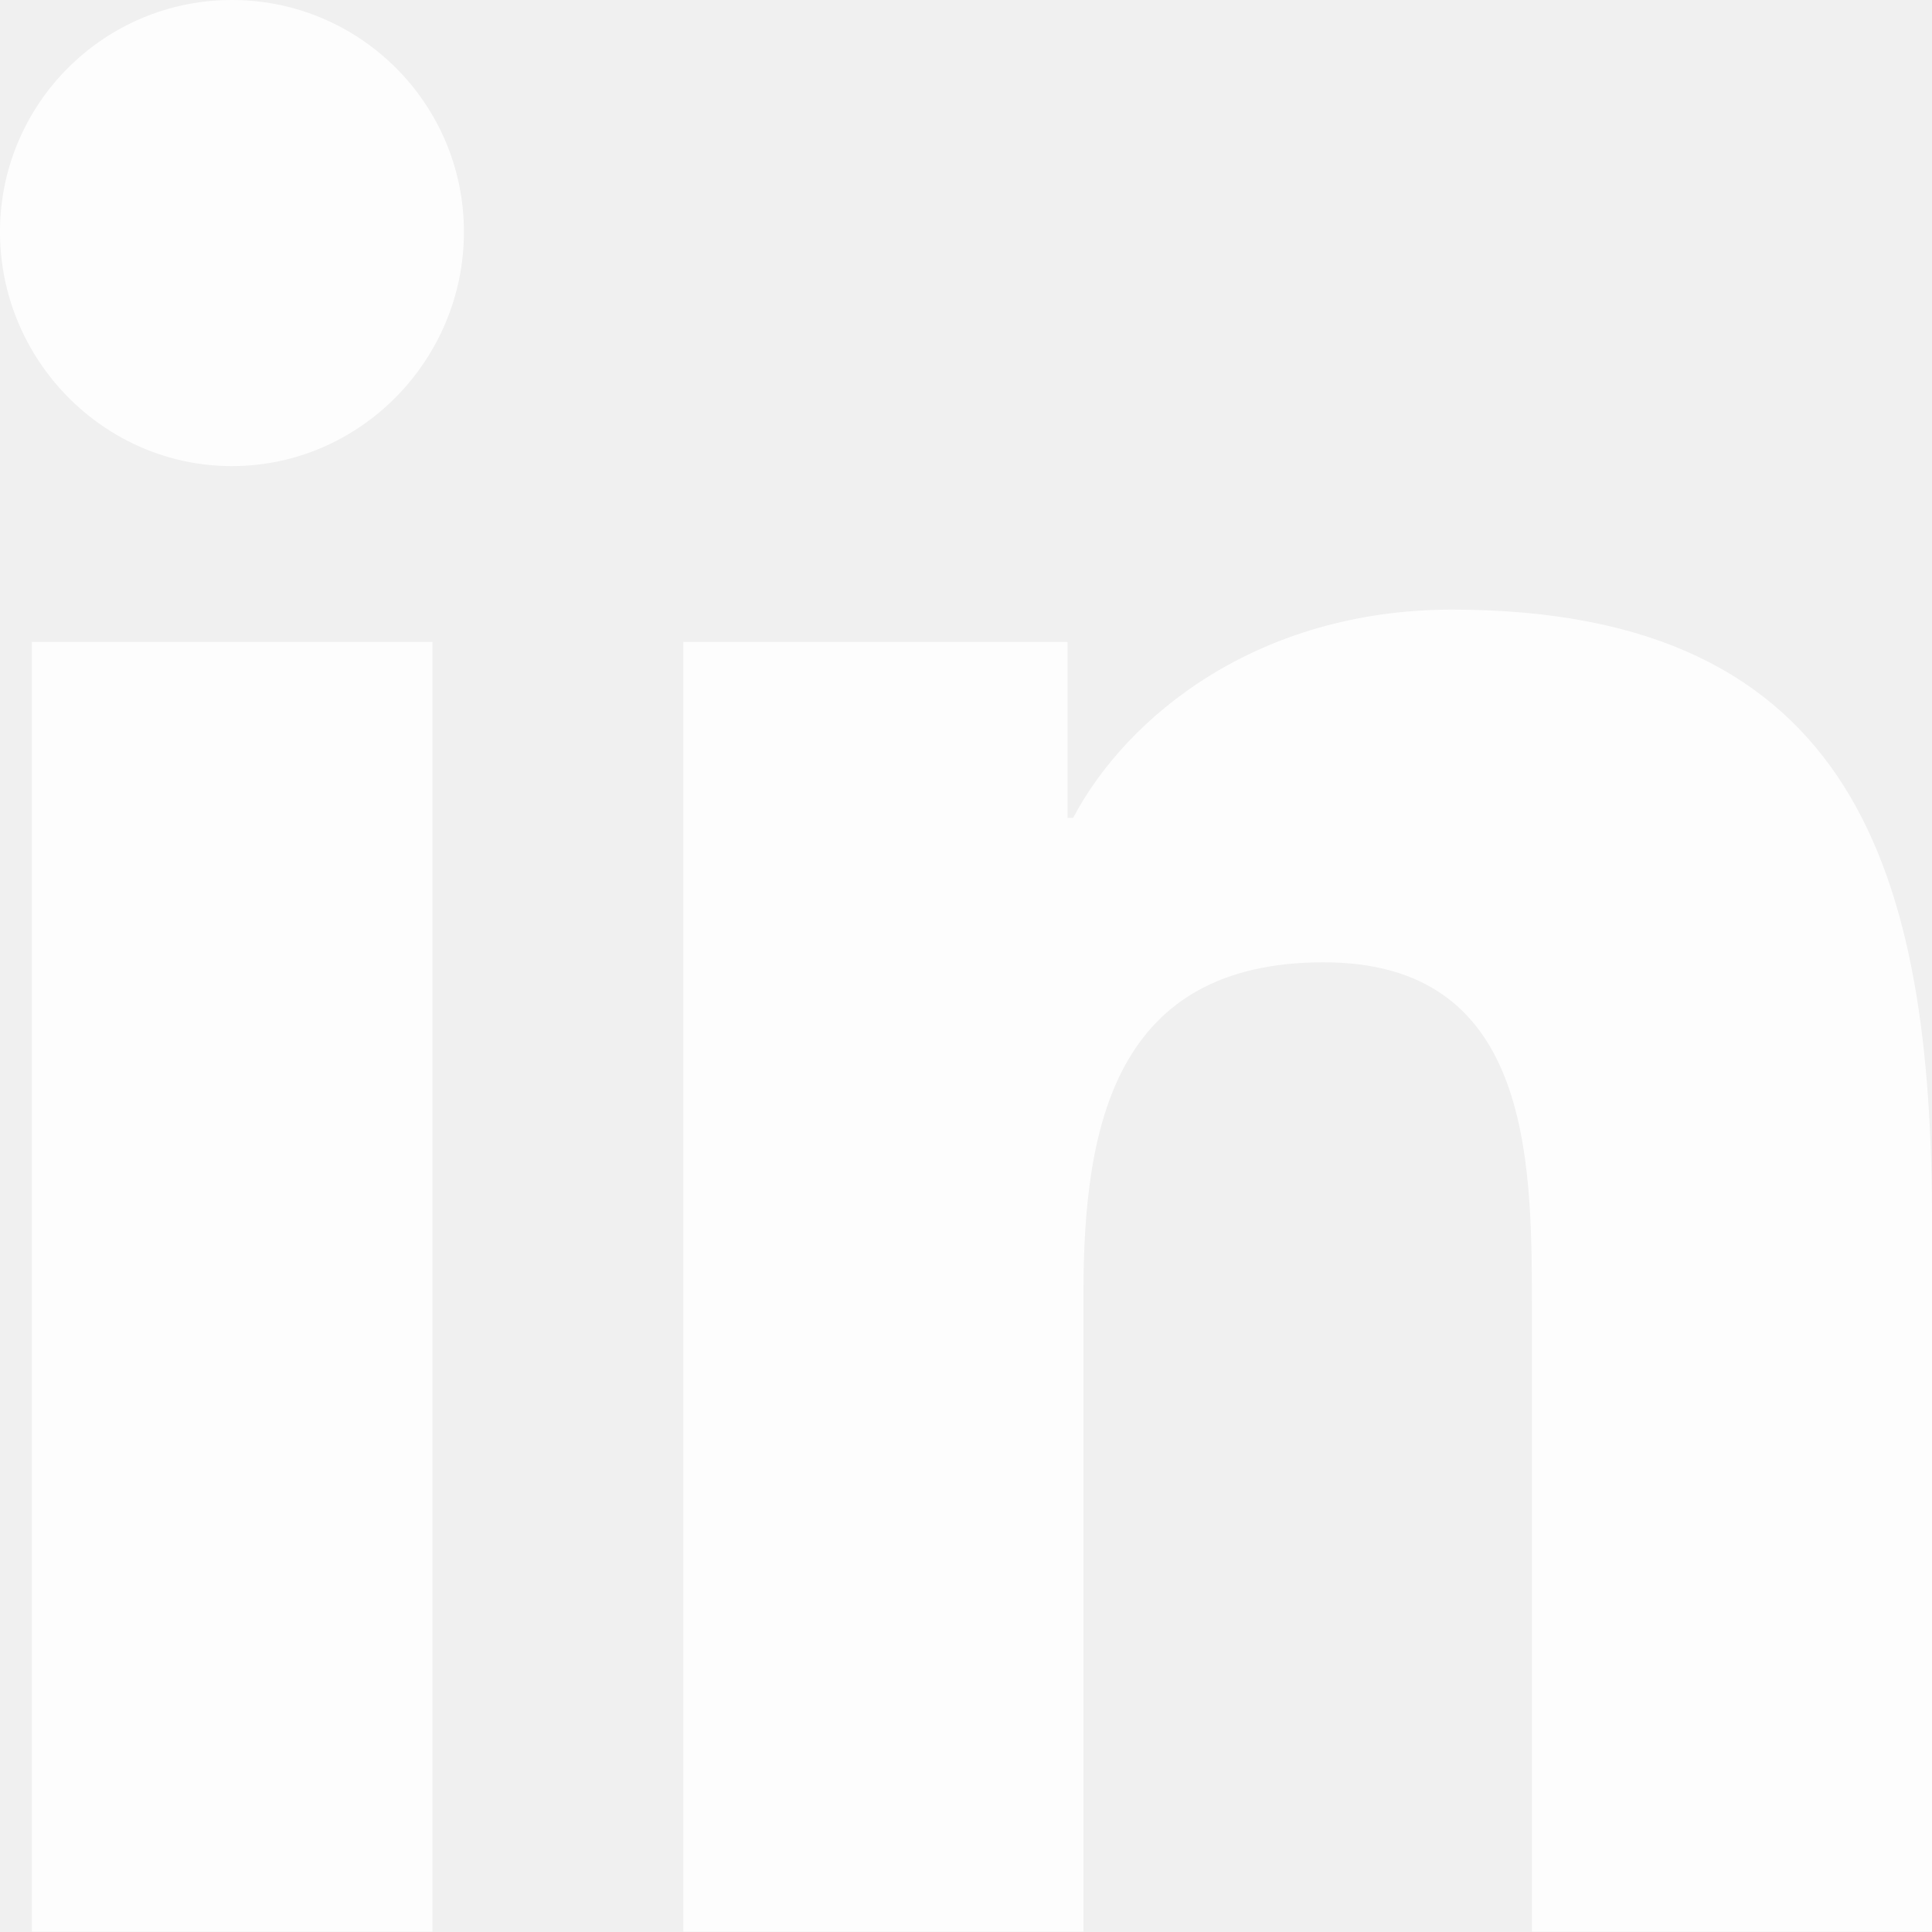
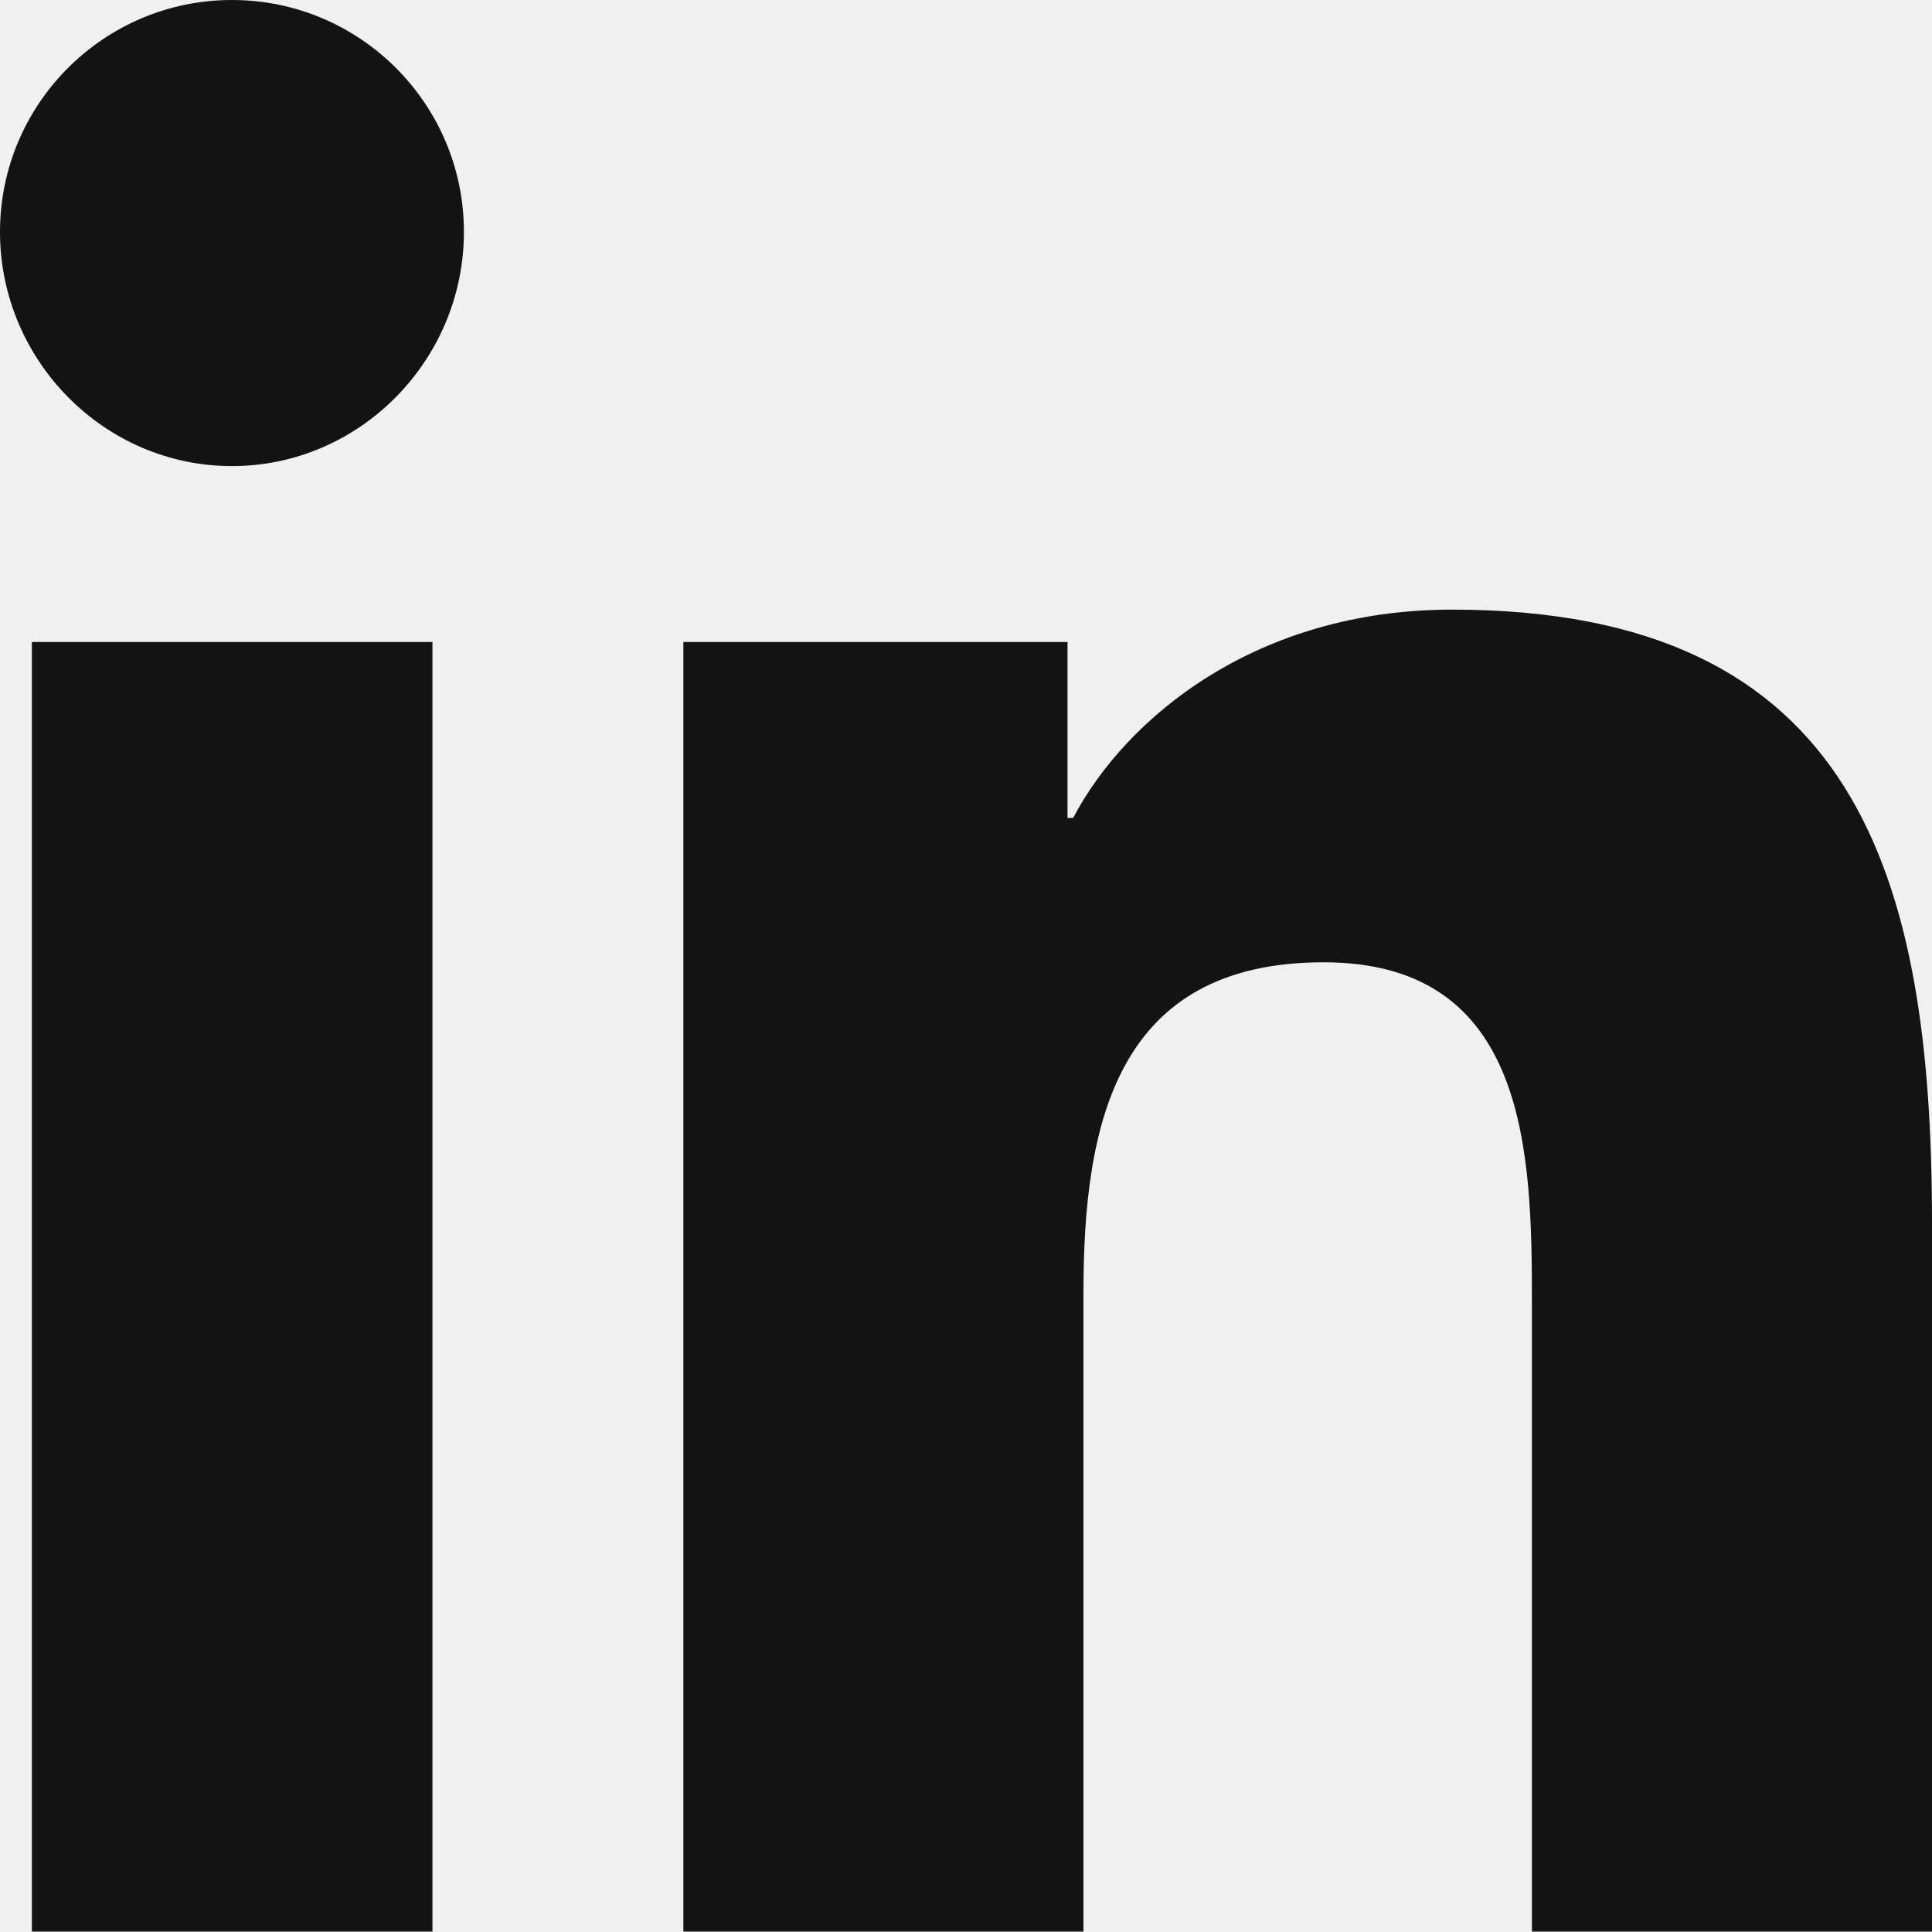
<svg xmlns="http://www.w3.org/2000/svg" width="24px" height="24px" viewBox="0 0 24 24" version="1.1">
  <g id="linkedin_00" stroke="none" stroke-width="1" fill="none" fill-rule="evenodd">
-     <g fill="#FFF" fill-opacity="0.88" fill-rule="nonzero" id="Shape">
+     <g fill="#000" fill-opacity="0.92" fill-rule="nonzero" id="Shape">
      <path d="M5.372,23.995 L0.396,23.995 L0.396,7.975 L5.372,7.975 L5.372,23.995 Z M2.881,5.79 C1.291,5.79 0,4.472 0,2.881 C0,1.291 1.291,0 2.881,0 C4.472,0 5.763,1.291 5.763,2.881 C5.763,4.472 4.472,5.79 2.881,5.79 Z M23.995,23.995 L19.03,23.995 L19.03,16.196 C19.03,14.338 18.992,11.954 16.443,11.954 C13.856,11.954 13.459,13.974 13.459,16.062 L13.459,23.995 L8.489,23.995 L8.489,7.975 L13.261,7.975 L13.261,10.16 L13.331,10.16 C13.995,8.902 15.618,7.573 18.039,7.573 C23.073,7.573 24,10.889 24,15.195 L24,23.995 L23.995,23.995 Z" />
    </g>
  </g>
</svg>
